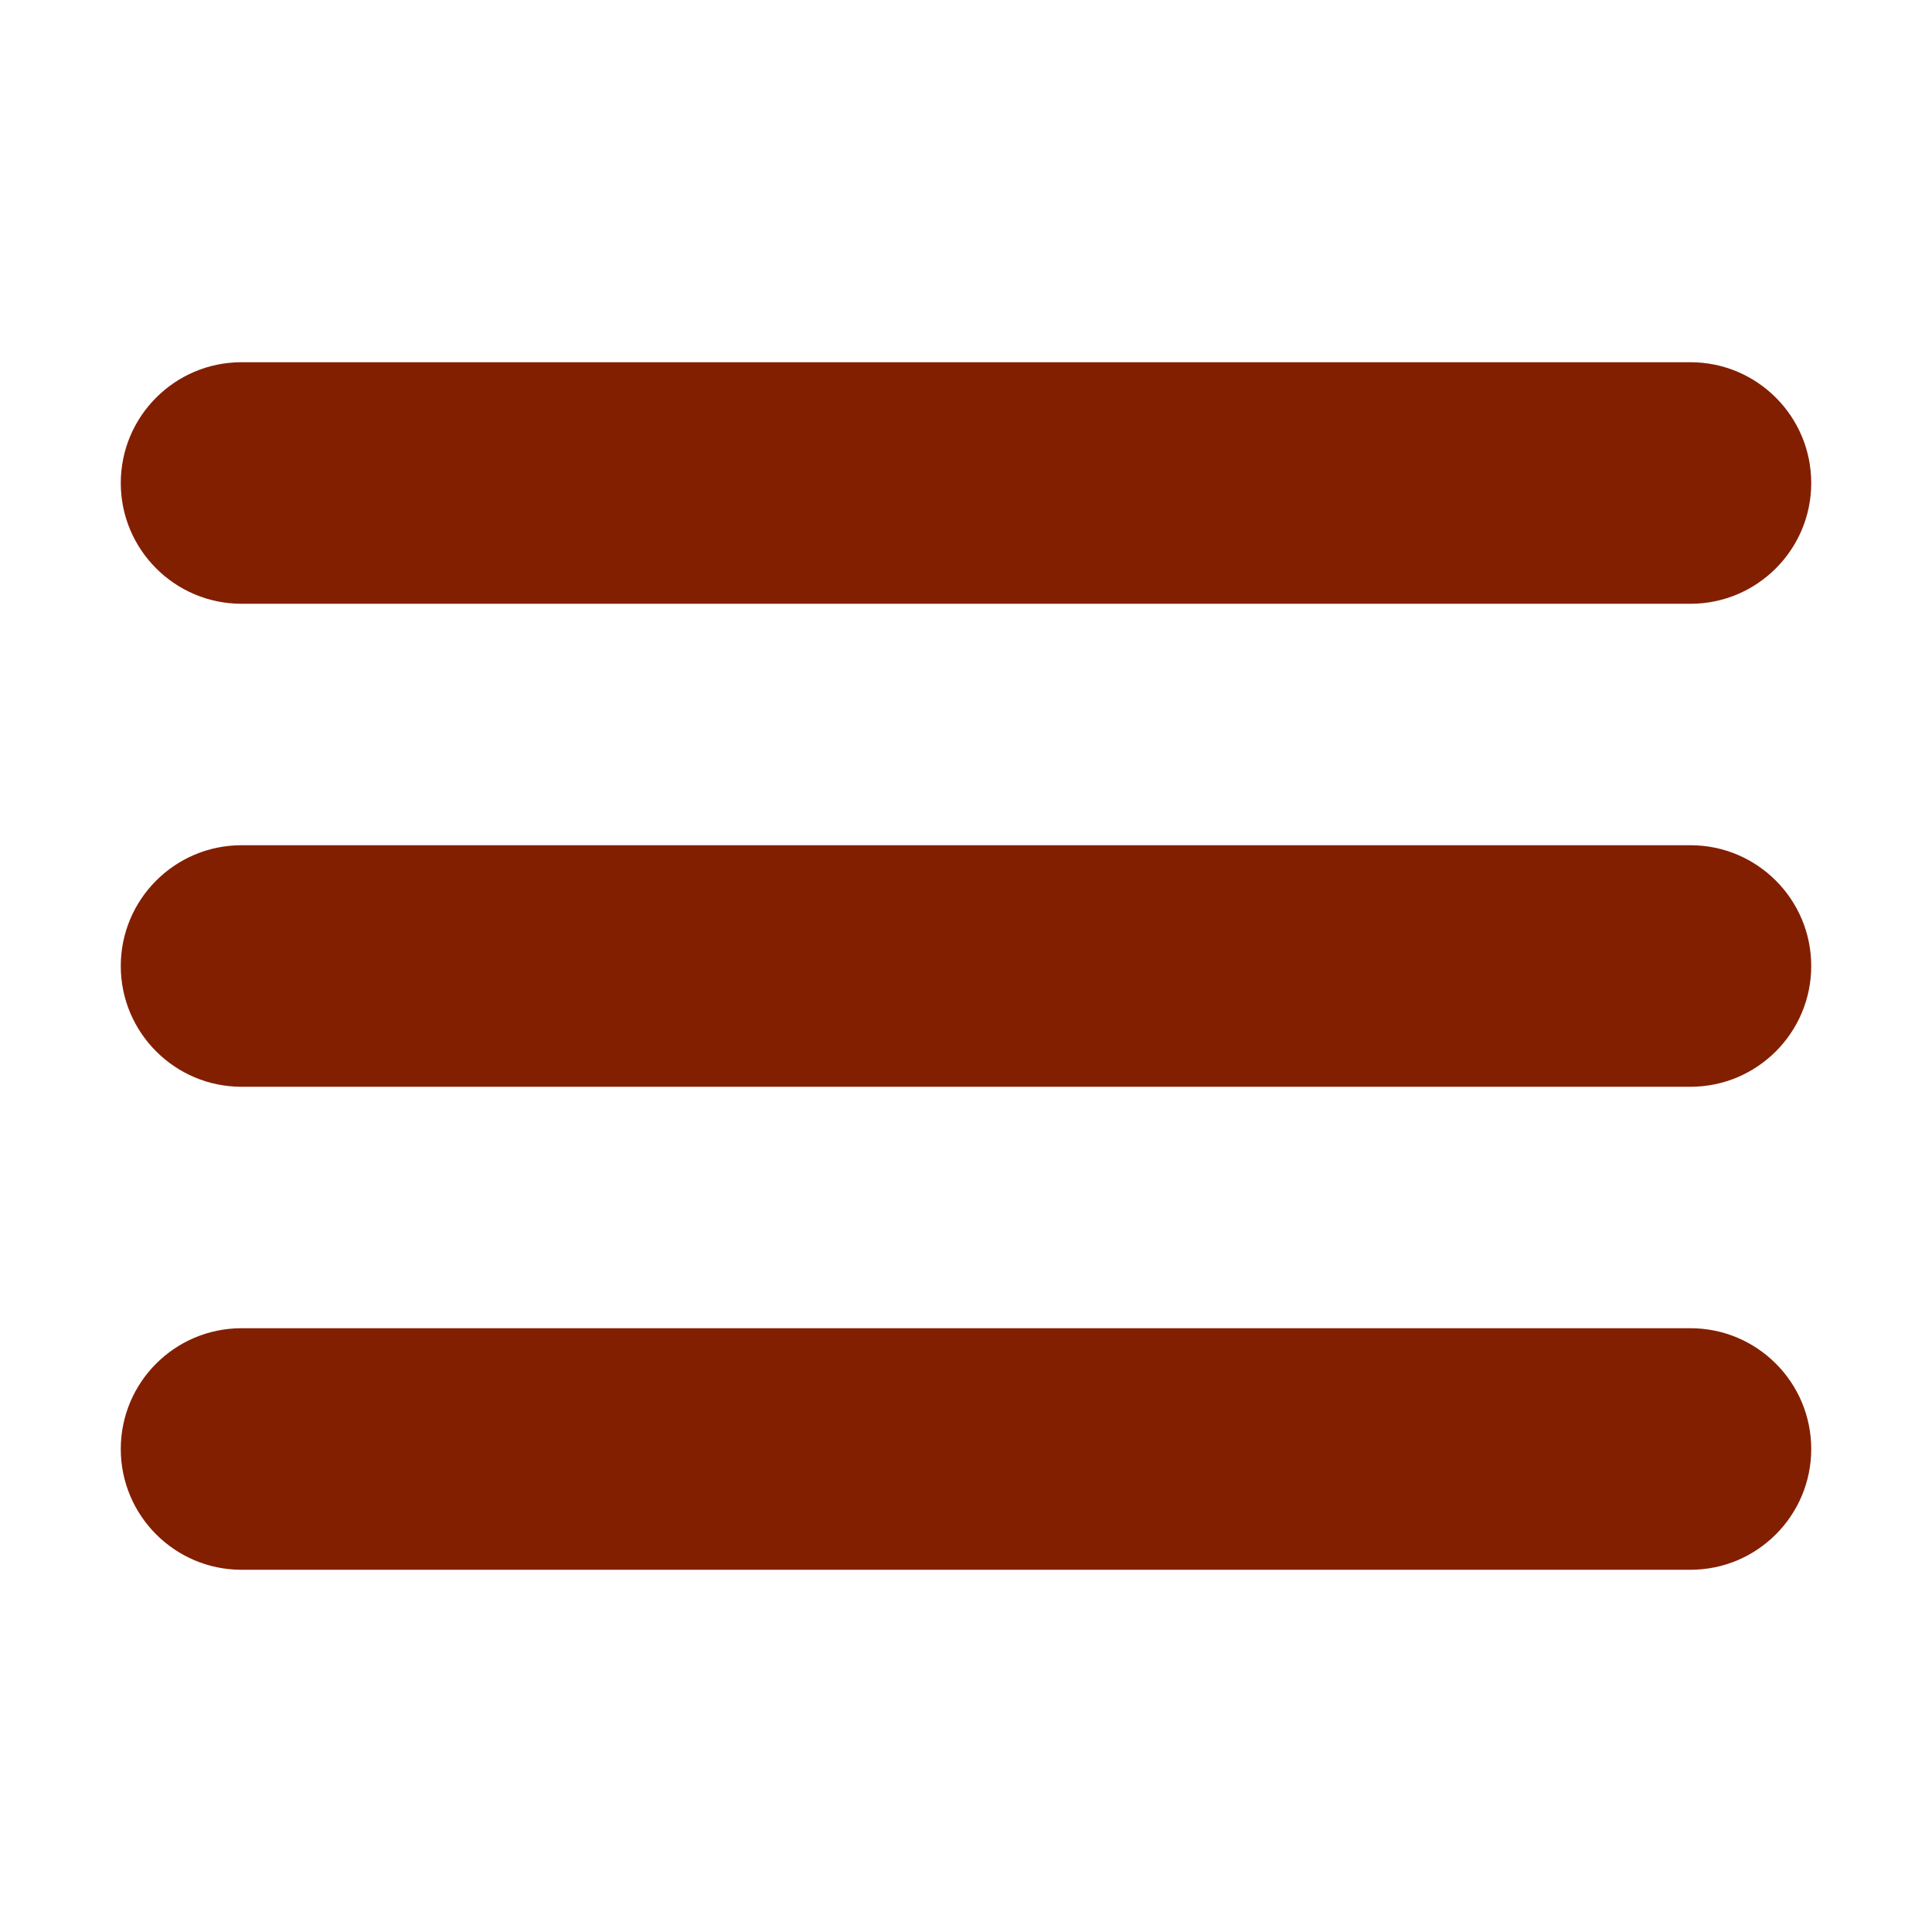
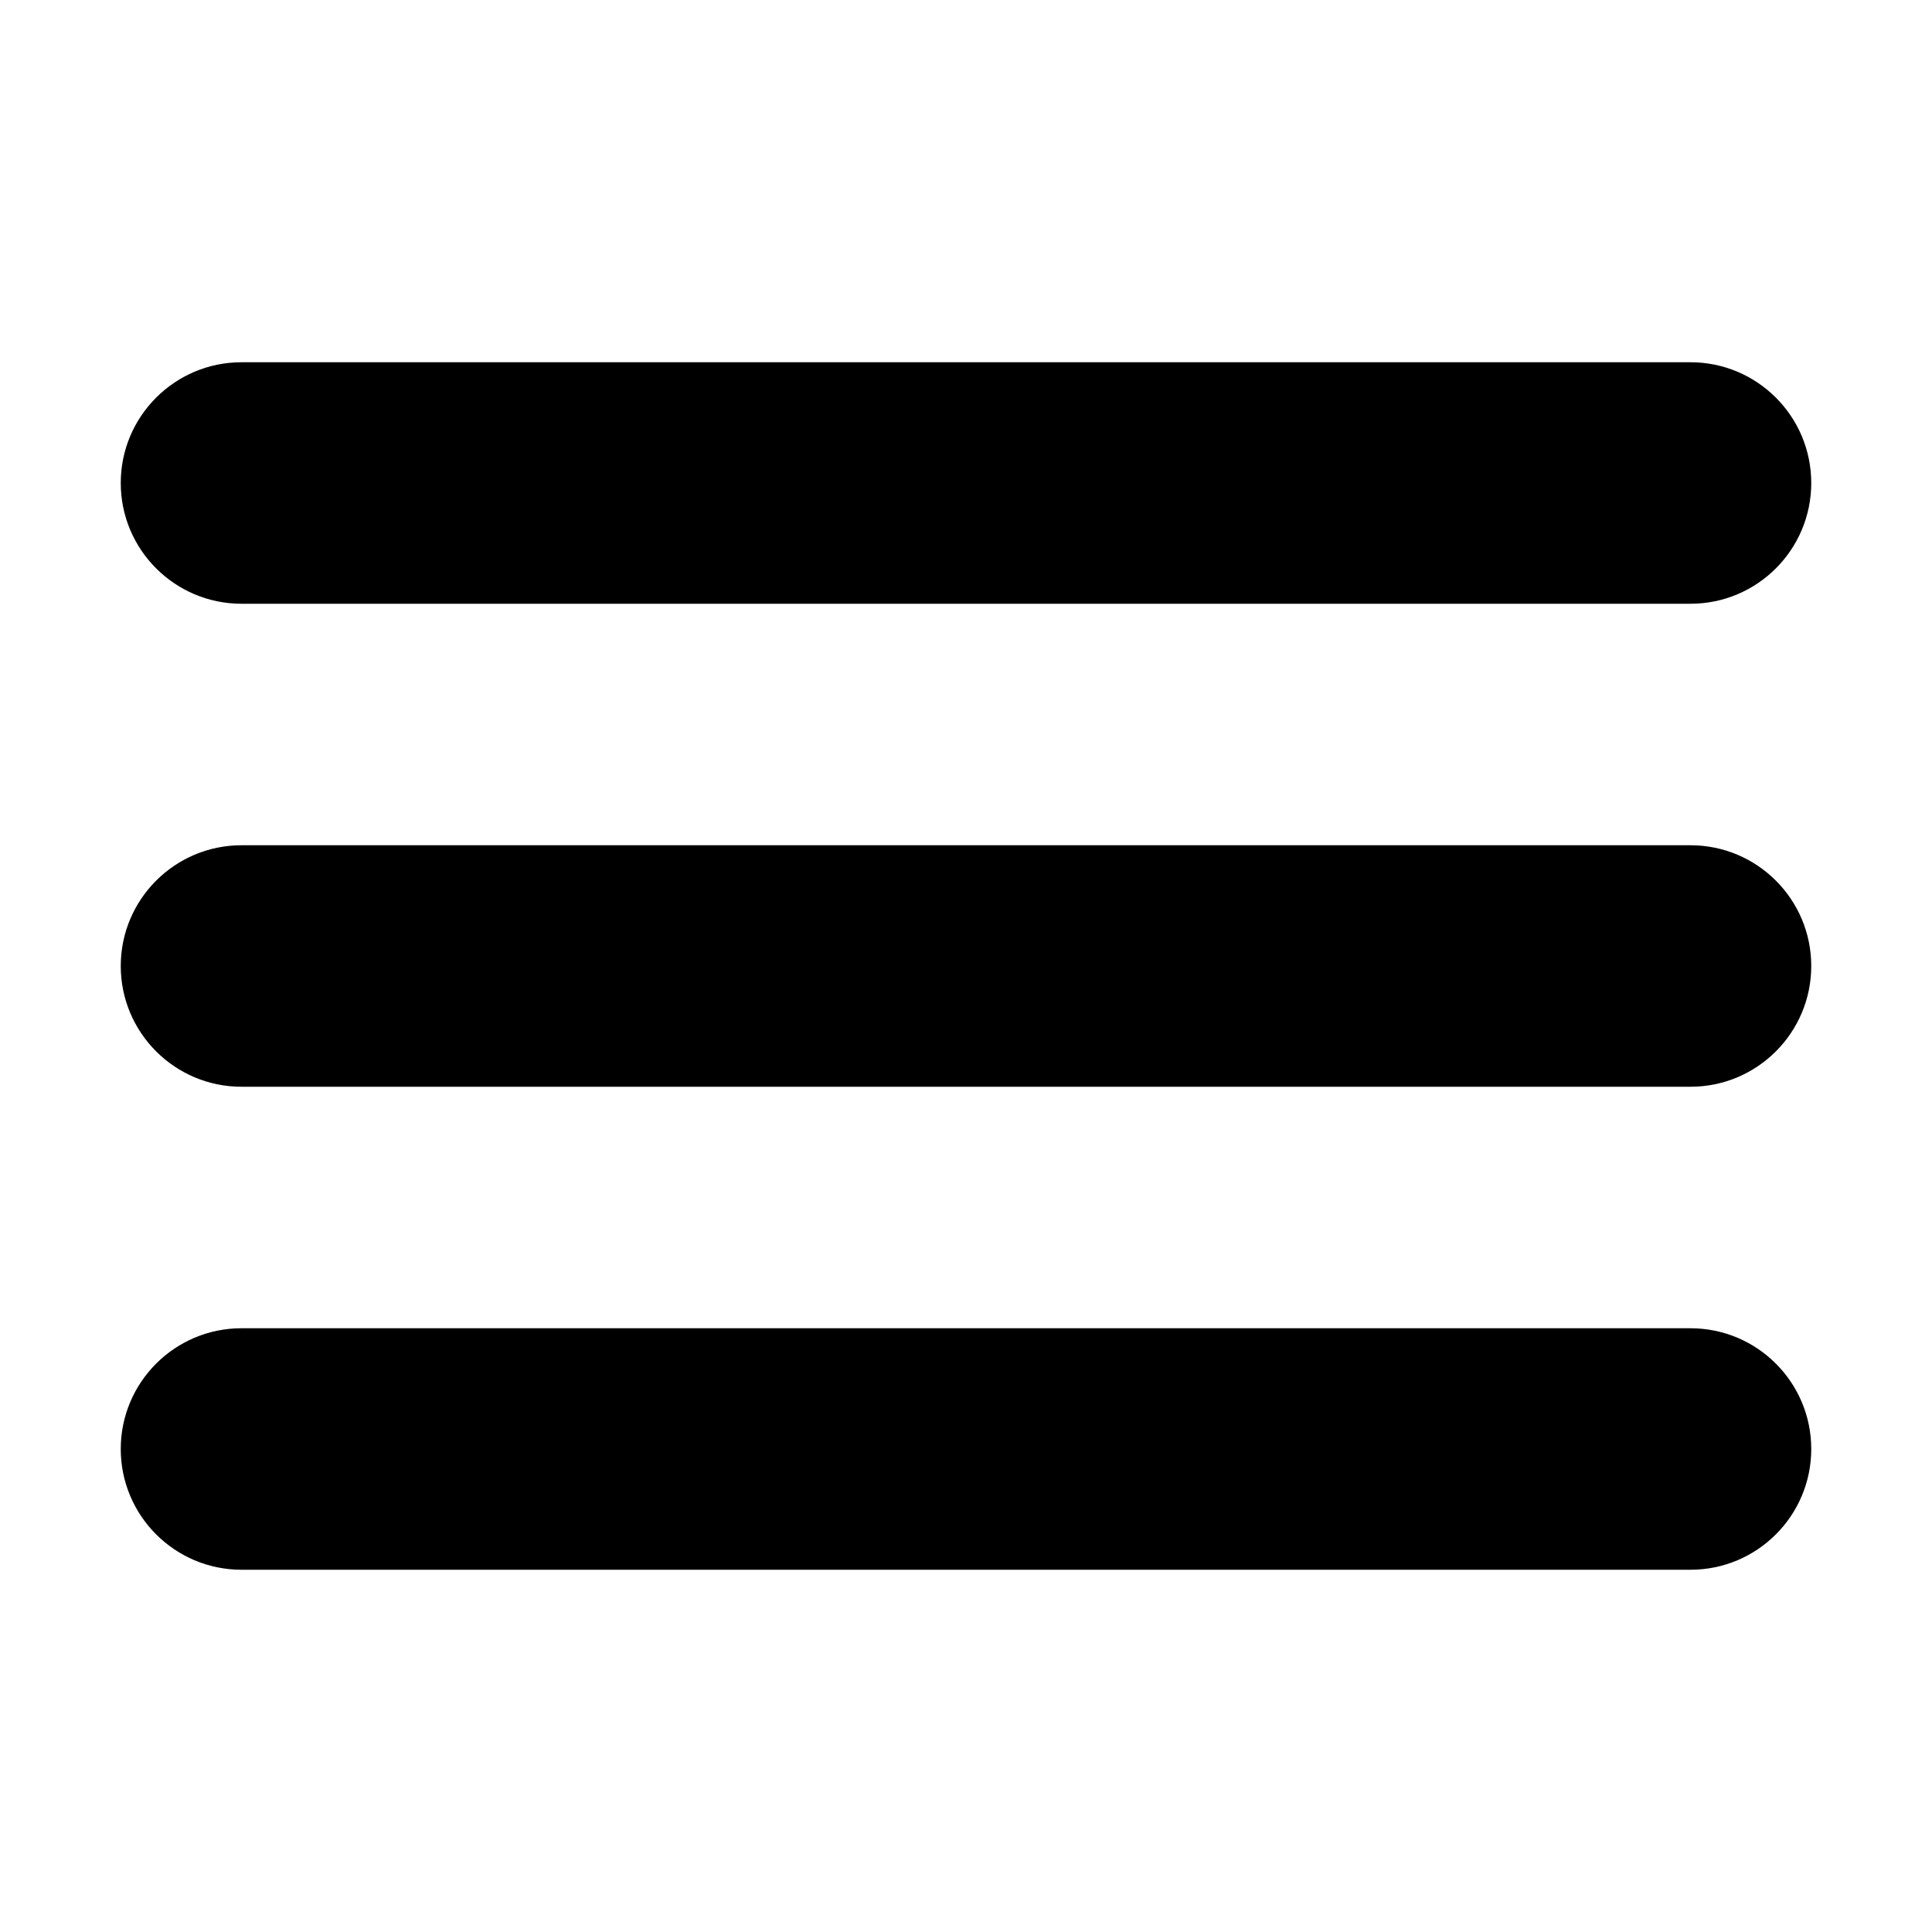
- <svg xmlns="http://www.w3.org/2000/svg" width="43" height="43" viewBox="0 0 43 43" fill="none">
-   <path d="M5.375 13.438H37.625C39.108 13.438 40.312 12.233 40.312 10.75C40.312 9.267 39.108 8.062 37.625 8.062H5.375C3.892 8.062 2.688 9.267 2.688 10.75C2.688 12.233 3.892 13.438 5.375 13.438ZM37.625 18.812H5.375C3.892 18.812 2.688 20.017 2.688 21.5C2.688 22.983 3.892 24.188 5.375 24.188H37.625C39.108 24.188 40.312 22.983 40.312 21.5C40.312 20.017 39.108 18.812 37.625 18.812ZM37.625 29.562H5.375C3.892 29.562 2.688 30.767 2.688 32.25C2.688 33.733 3.892 34.938 5.375 34.938H37.625C39.108 34.938 40.312 33.733 40.312 32.25C40.312 30.767 39.108 29.562 37.625 29.562Z" fill="#831F01" />
+ <svg xmlns="http://www.w3.org/2000/svg" width="32" height="32" viewBox="0 0 32 32" fill="none">
+   <path d="M4 10H28C29.104 10 30 9.104 30 8C30 6.896 29.104 6 28 6H4C2.896 6 2 6.896 2 8C2 9.104 2.896 10 4 10ZM28 14H4C2.896 14 2 14.896 2 16C2 17.104 2.896 18 4 18H28C29.104 18 30 17.104 30 16C30 14.896 29.104 14 28 14ZM28 22H4C2.896 22 2 22.896 2 24C2 25.104 2.896 26 4 26H28C29.104 26 30 25.104 30 24C30 22.896 29.104 22 28 22Z" fill="black" />
</svg>
